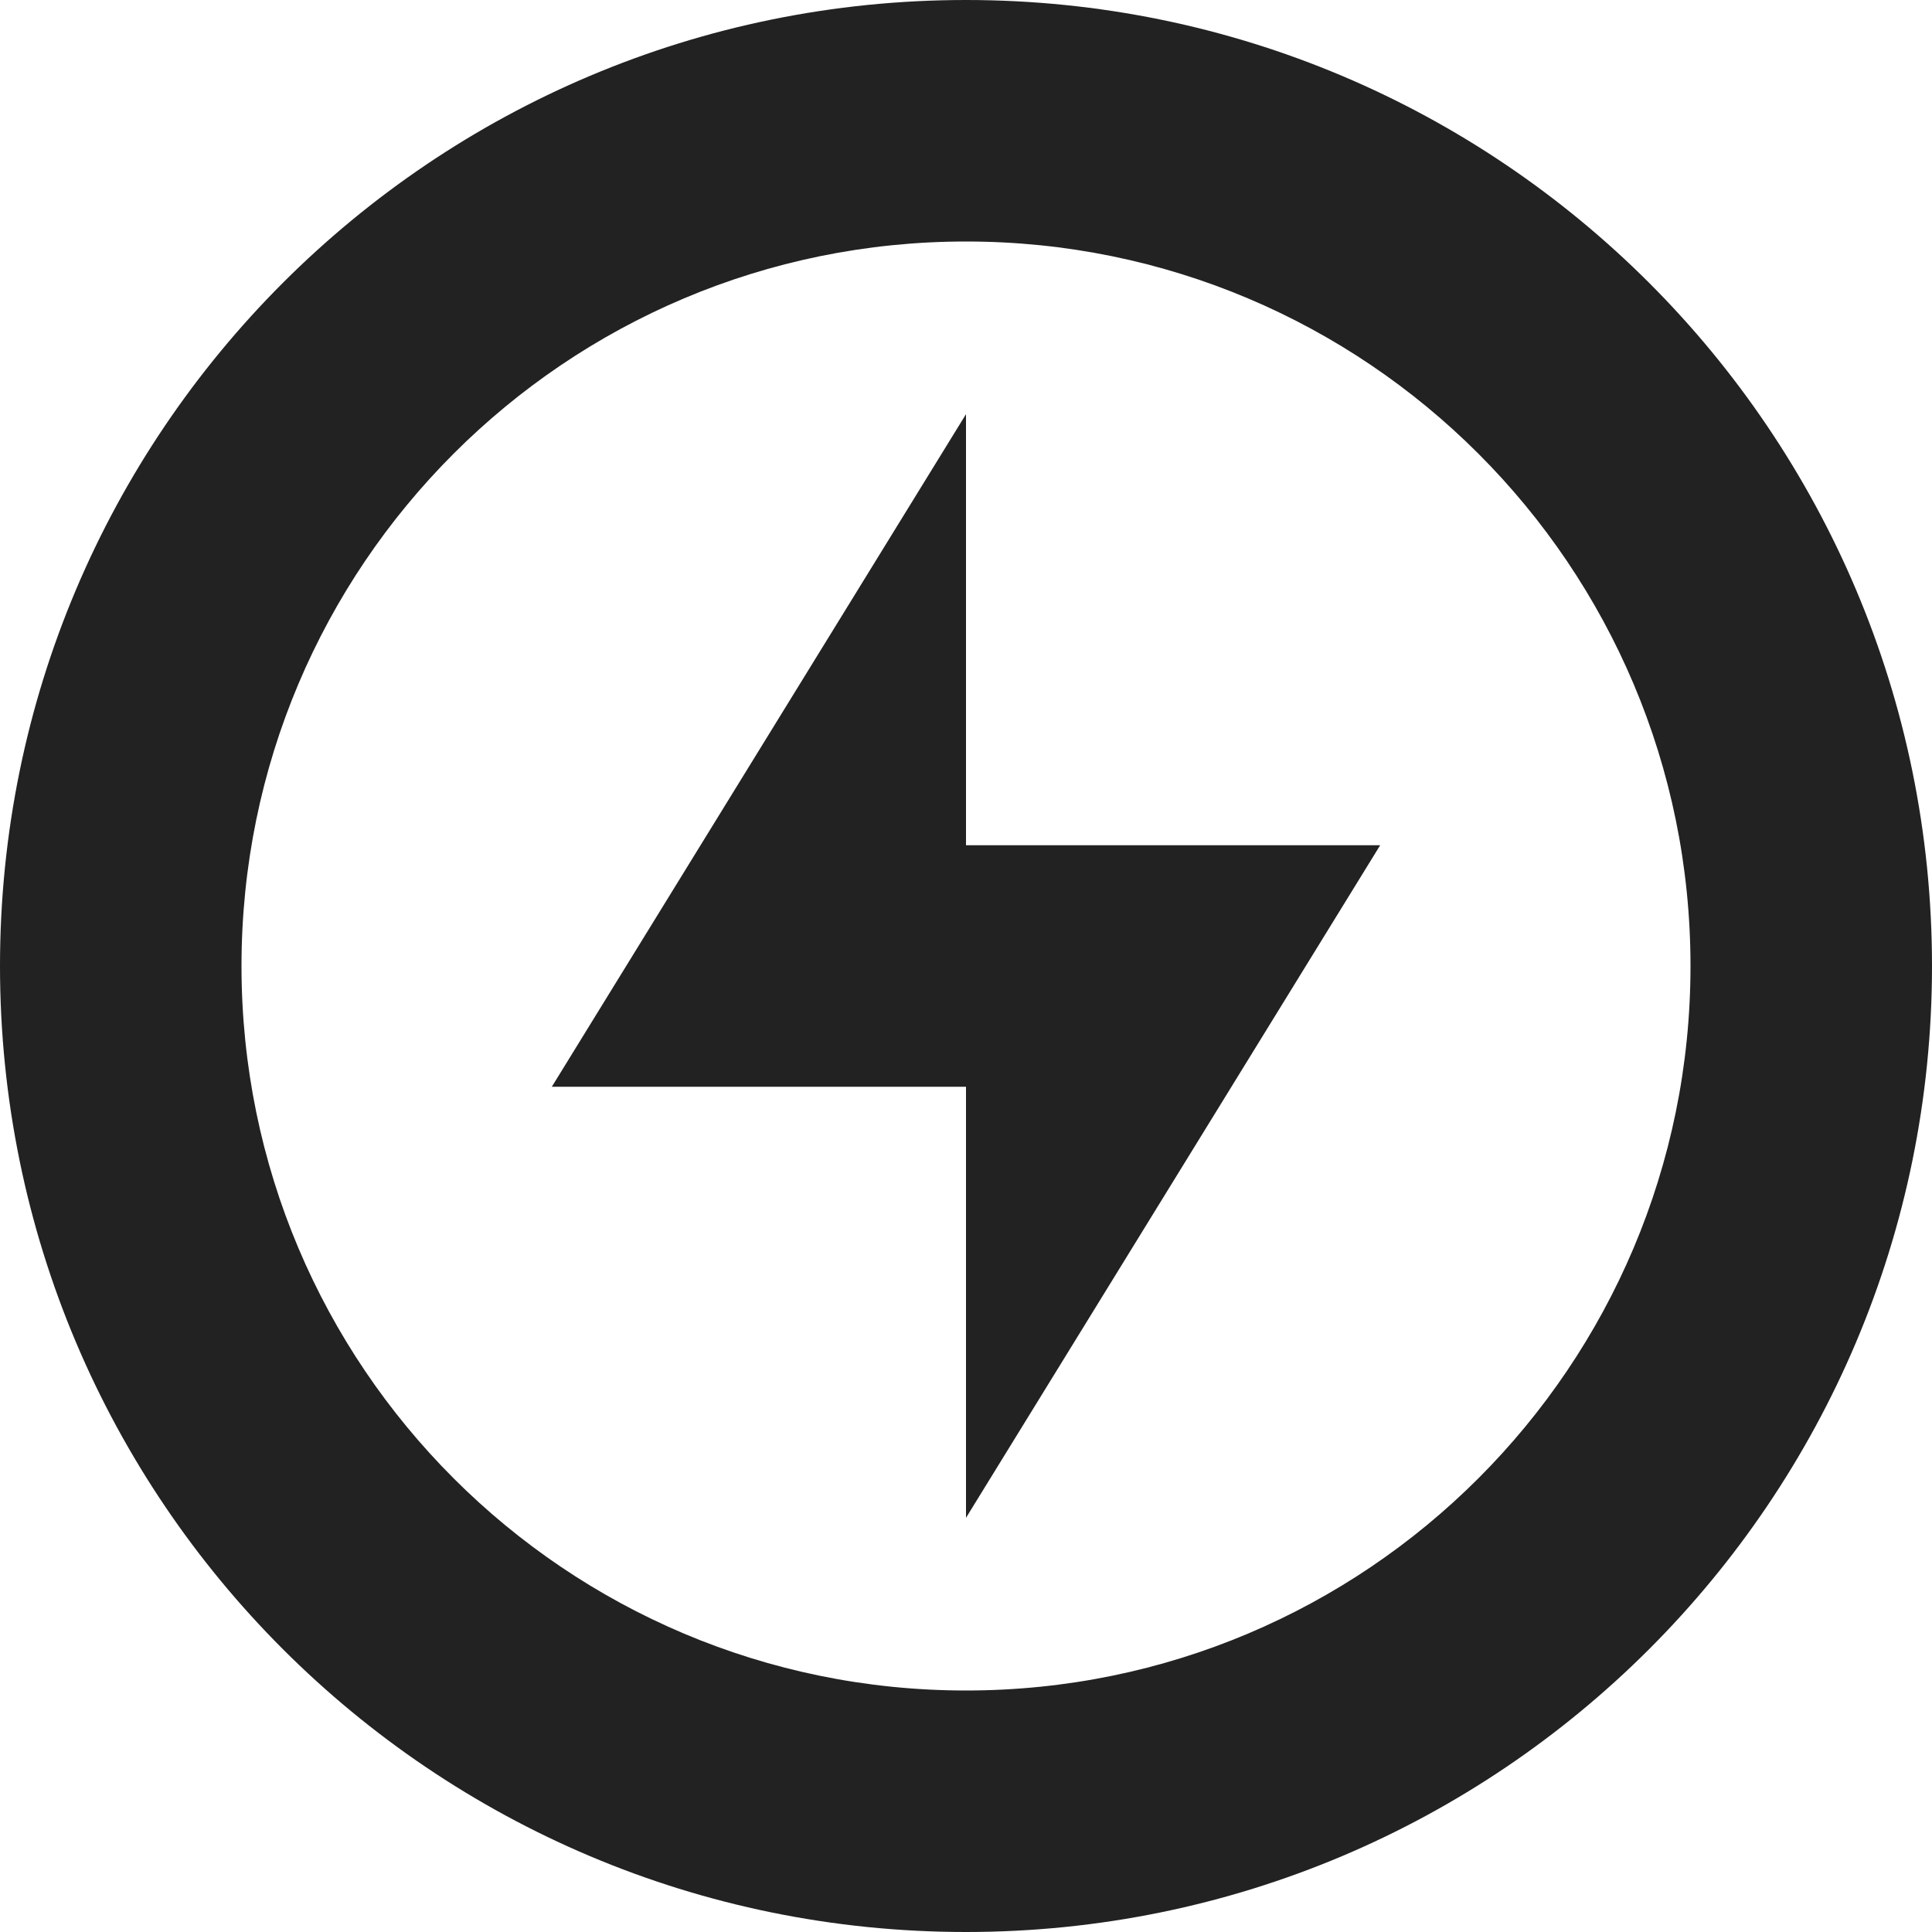
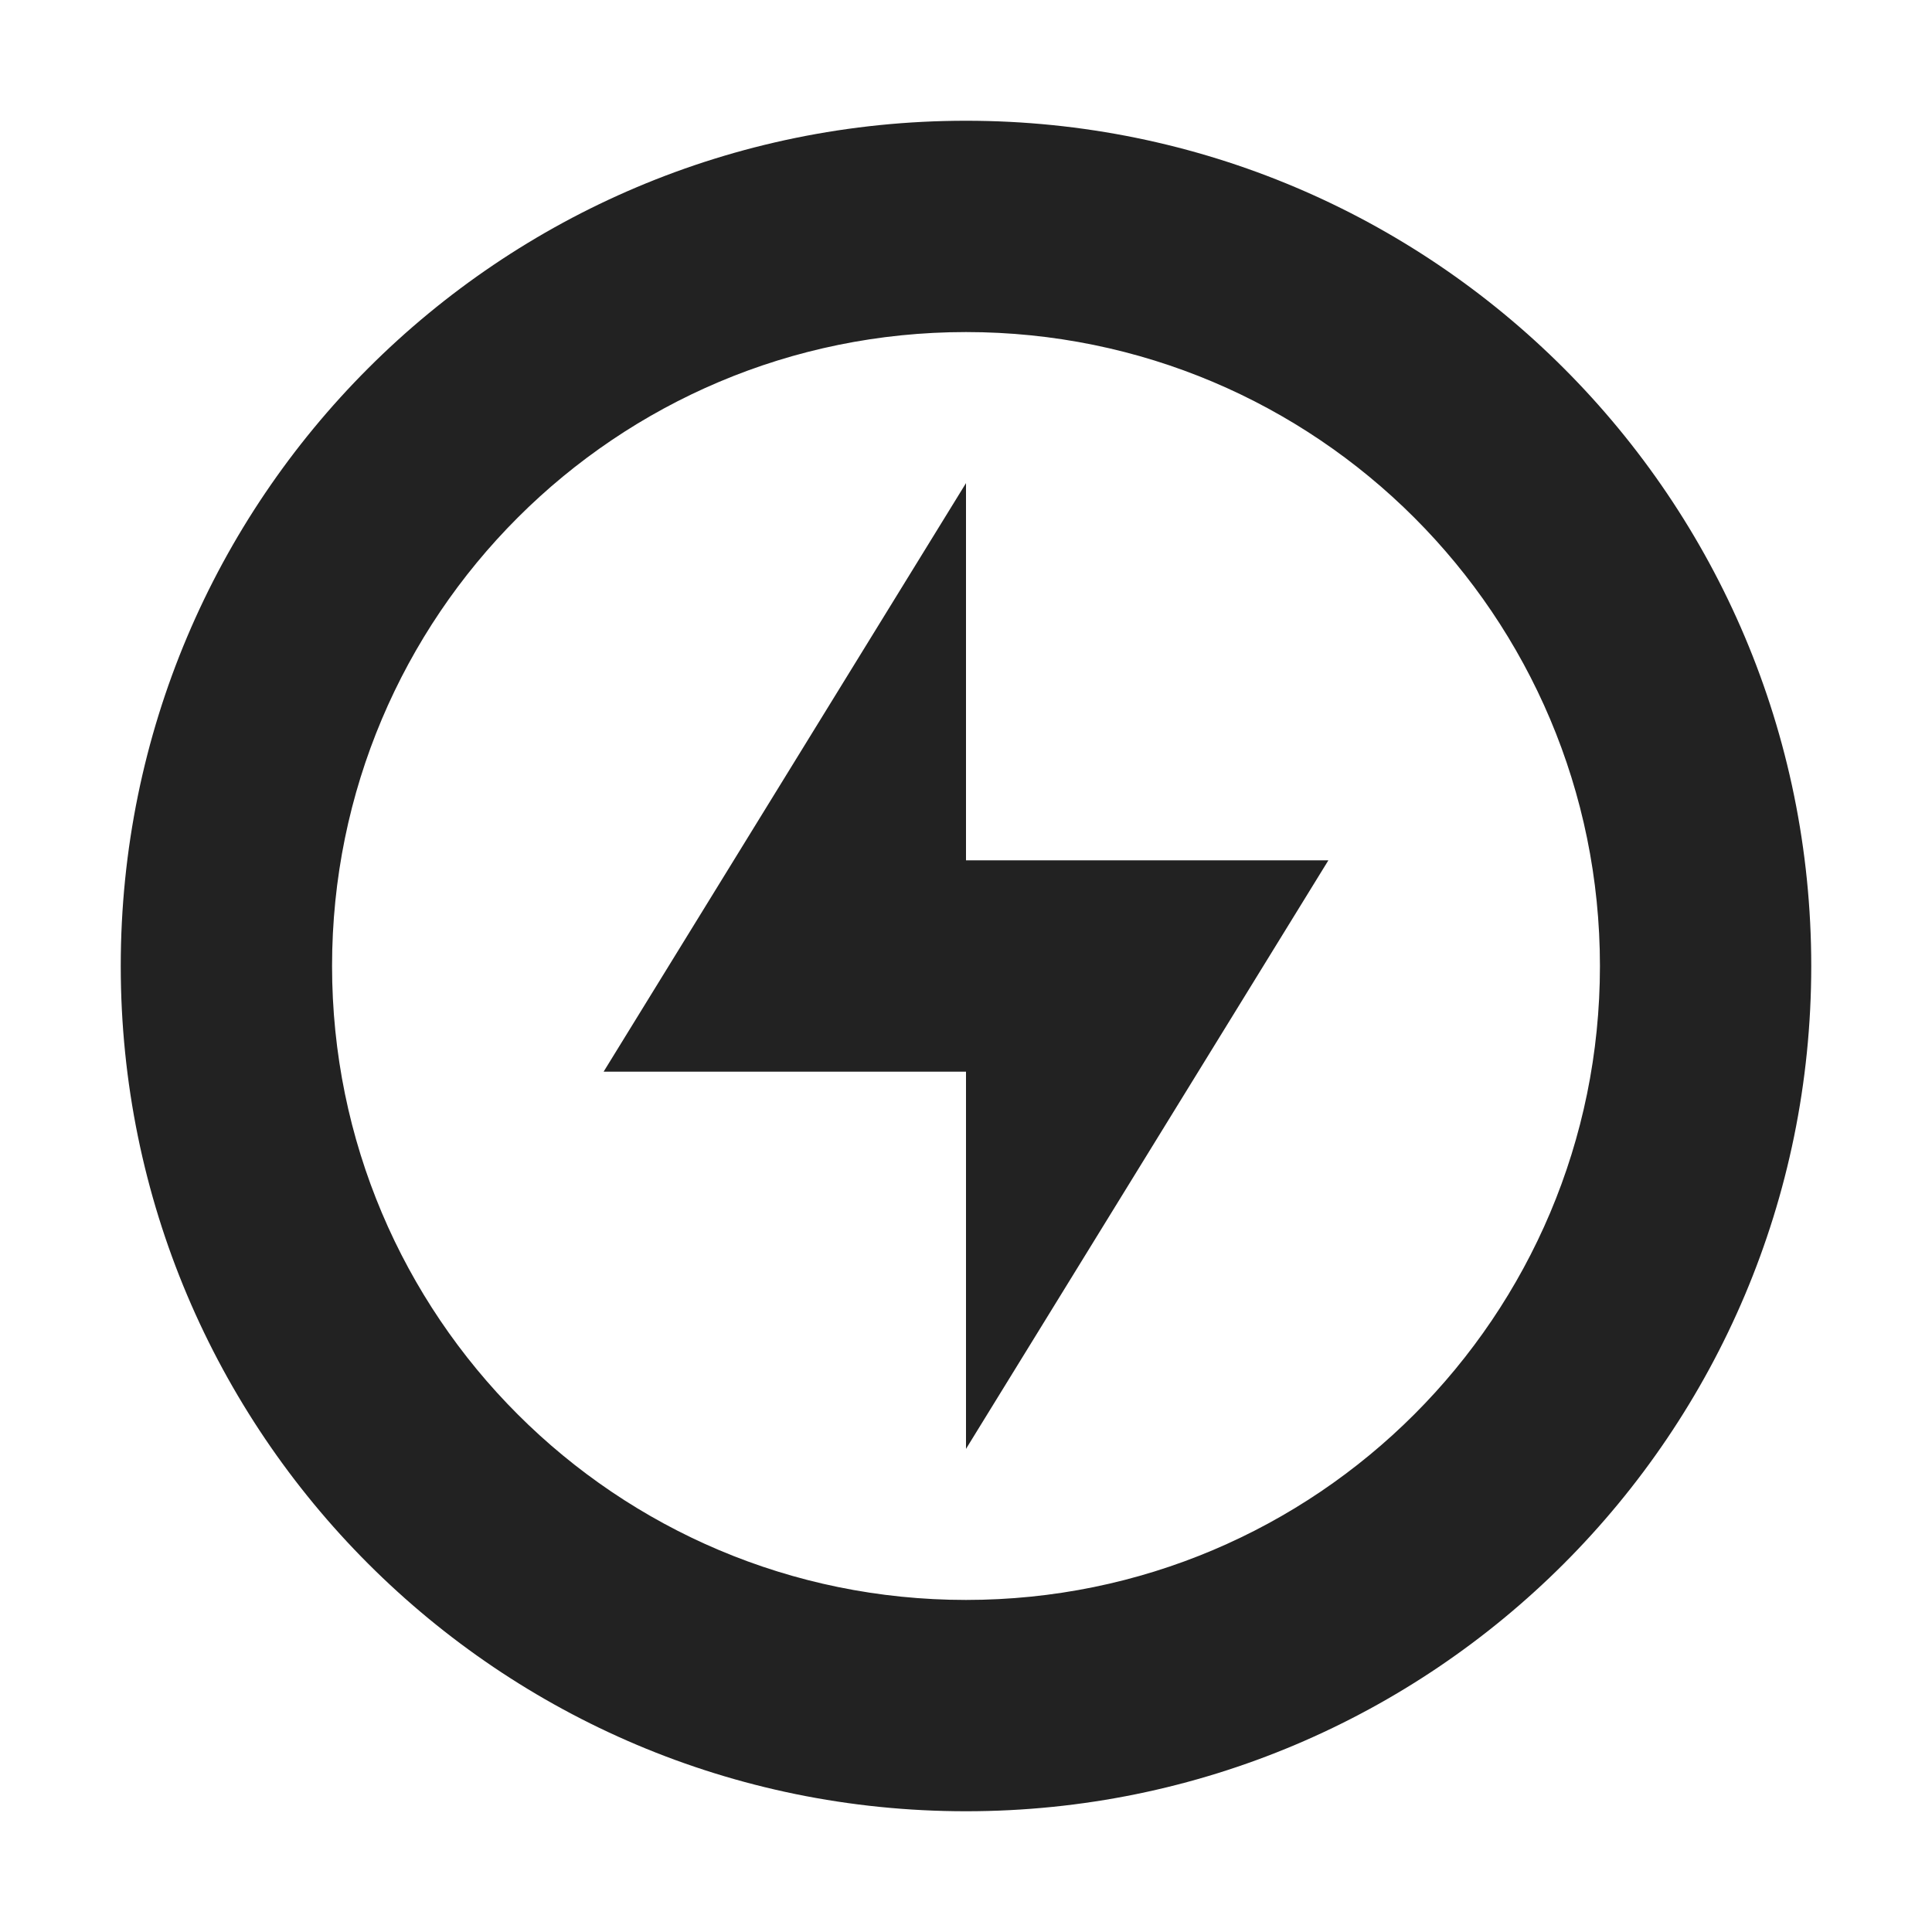
- <svg xmlns="http://www.w3.org/2000/svg" width="16" height="16" version="1.1">
+ <svg xmlns="http://www.w3.org/2000/svg" version="1.1" viewBox="0 0 16 16">
  <defs>
-     <style id="current-color-scheme" type="text/css">
-    .ColorScheme-Text { color:#222222; }
-   </style>
+     <style id="current-color-scheme" type="text/css">.ColorScheme-Text { color:#222222; }</style>
  </defs>
-   <path style="fill:currentColor" class="ColorScheme-Text" d="M 8,0 C 3.58,0 0,3.58 0,8 c 0,4.42 3.58,8 8,8 4.42,0 8,-3.58 8,-8 C 16,3.58 12.42,0 8,0 Z m 0,2 c 3.315,0 6,2.685 6,6 0,3.315 -2.685,6 -6,6 C 4.685,14 2,11.315 2,8 2,4.685 4.685,2 8,2 Z M 8,3.43 4.57,9 H 8 v 3.57 L 11.43,7 H 8 Z" />
+   <path class="ColorScheme-Text" d="m8 1c-3.868 0-7 3.132-7 7s3.132 7 7 7 7-3.132 7-7-3.132-7-7-7zm0 1.75c2.901 0 5.25 2.349 5.25 5.25s-2.349 5.25-5.25 5.25-5.25-2.349-5.25-5.25 2.349-5.25 5.25-5.25zm0 1.251-3.001 4.874h3.001v3.124l3.001-4.874h-3.001z" fill="currentColor" stroke-width=".875" />
</svg>
